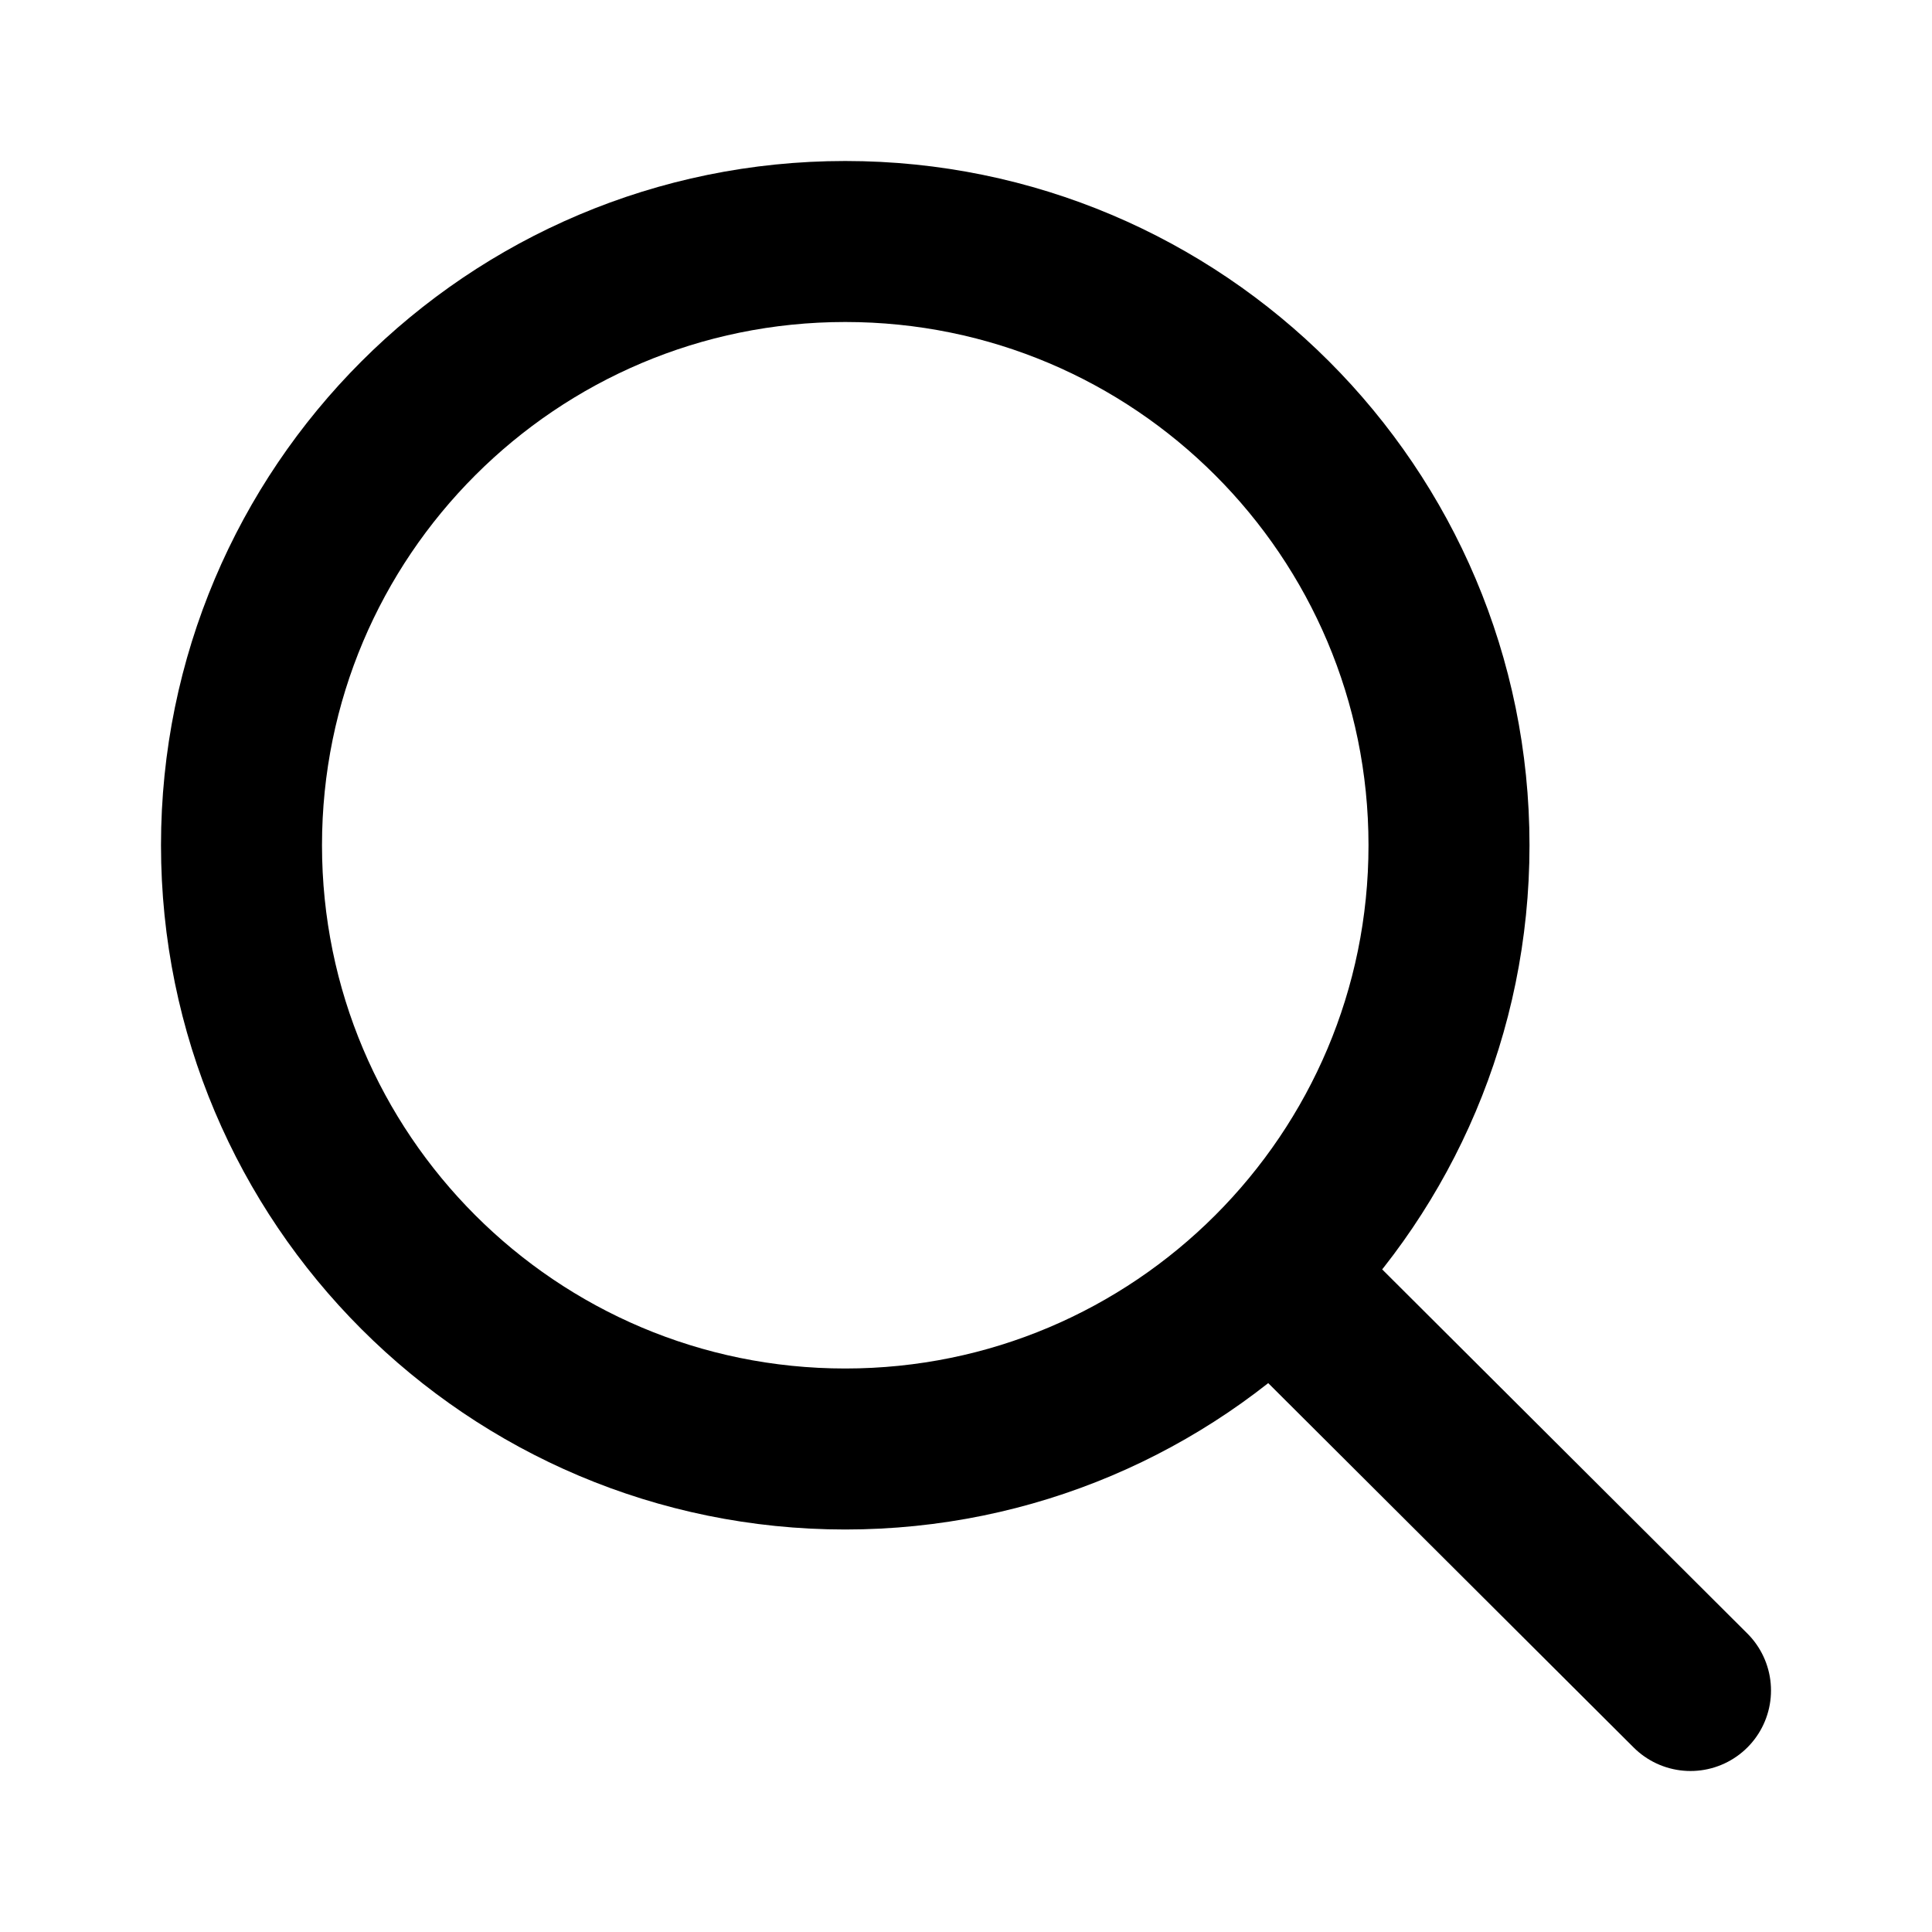
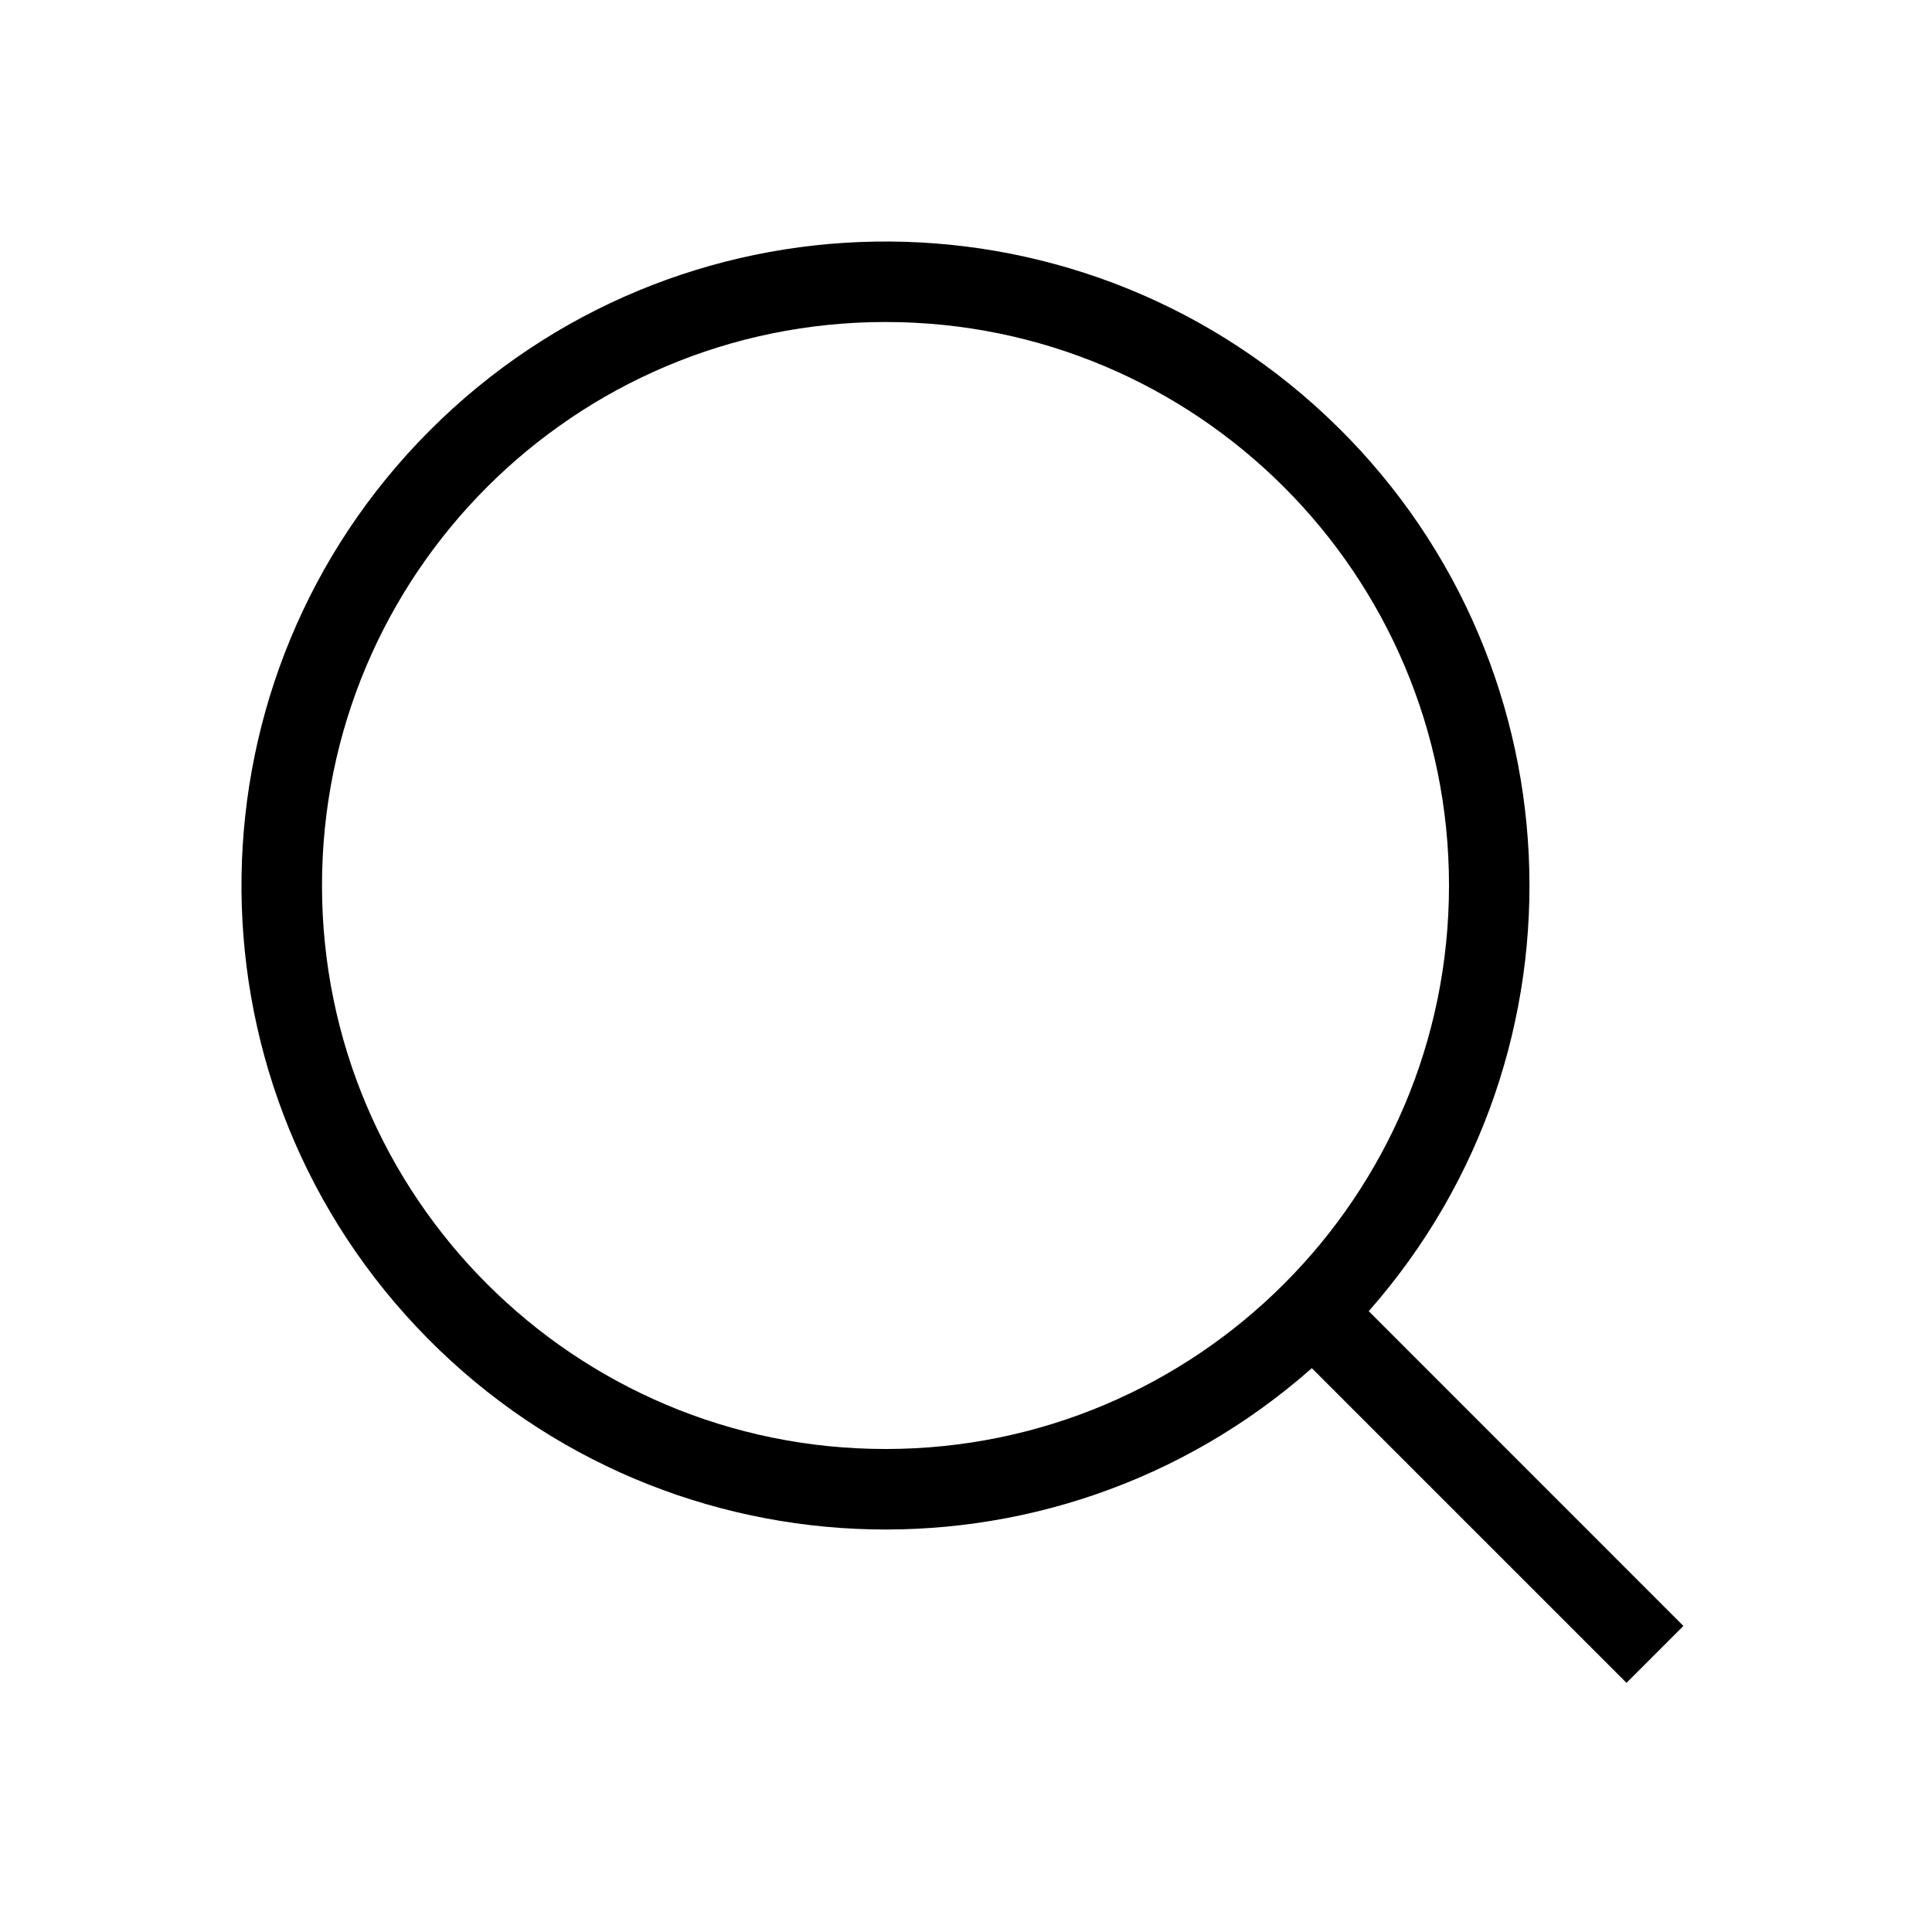
- <svg xmlns="http://www.w3.org/2000/svg" viewBox="0 0 24 24" fill="none">
-   <g id="SVGRepo_bgCarrier" stroke-width="0" />
-   <g id="SVGRepo_tracerCarrier" stroke-linecap="round" stroke-linejoin="round" />
-   <g id="SVGRepo_iconCarrier">
-     <path d="M15.796 15.811L21 21M18 10.5C18 14.642 14.642 18 10.5 18C6.358 18 3 14.642 3 10.5C3 6.358 6.358 3 10.5 3C14.642 3 18 6.358 18 10.5Z" stroke="#000000" stroke-width="2" stroke-linecap="round" stroke-linejoin="round" />
-   </g>
+ <svg xmlns="http://www.w3.org/2000/svg" fill="currentColor" height="24" viewBox="0 0 24 24" width="24" focusable="false" aria-hidden="true" style="pointer-events: none; display: inherit; width: 100%; height: 100%;">
+   <path clip-rule="evenodd" d="M16.296 16.996a8 8 0 11.707-.708l3.909 3.91-.707.707-3.909-3.909zM18 11a7 7 0 00-14 0 7 7 0 1014 0z" fill-rule="evenodd" />
</svg>
